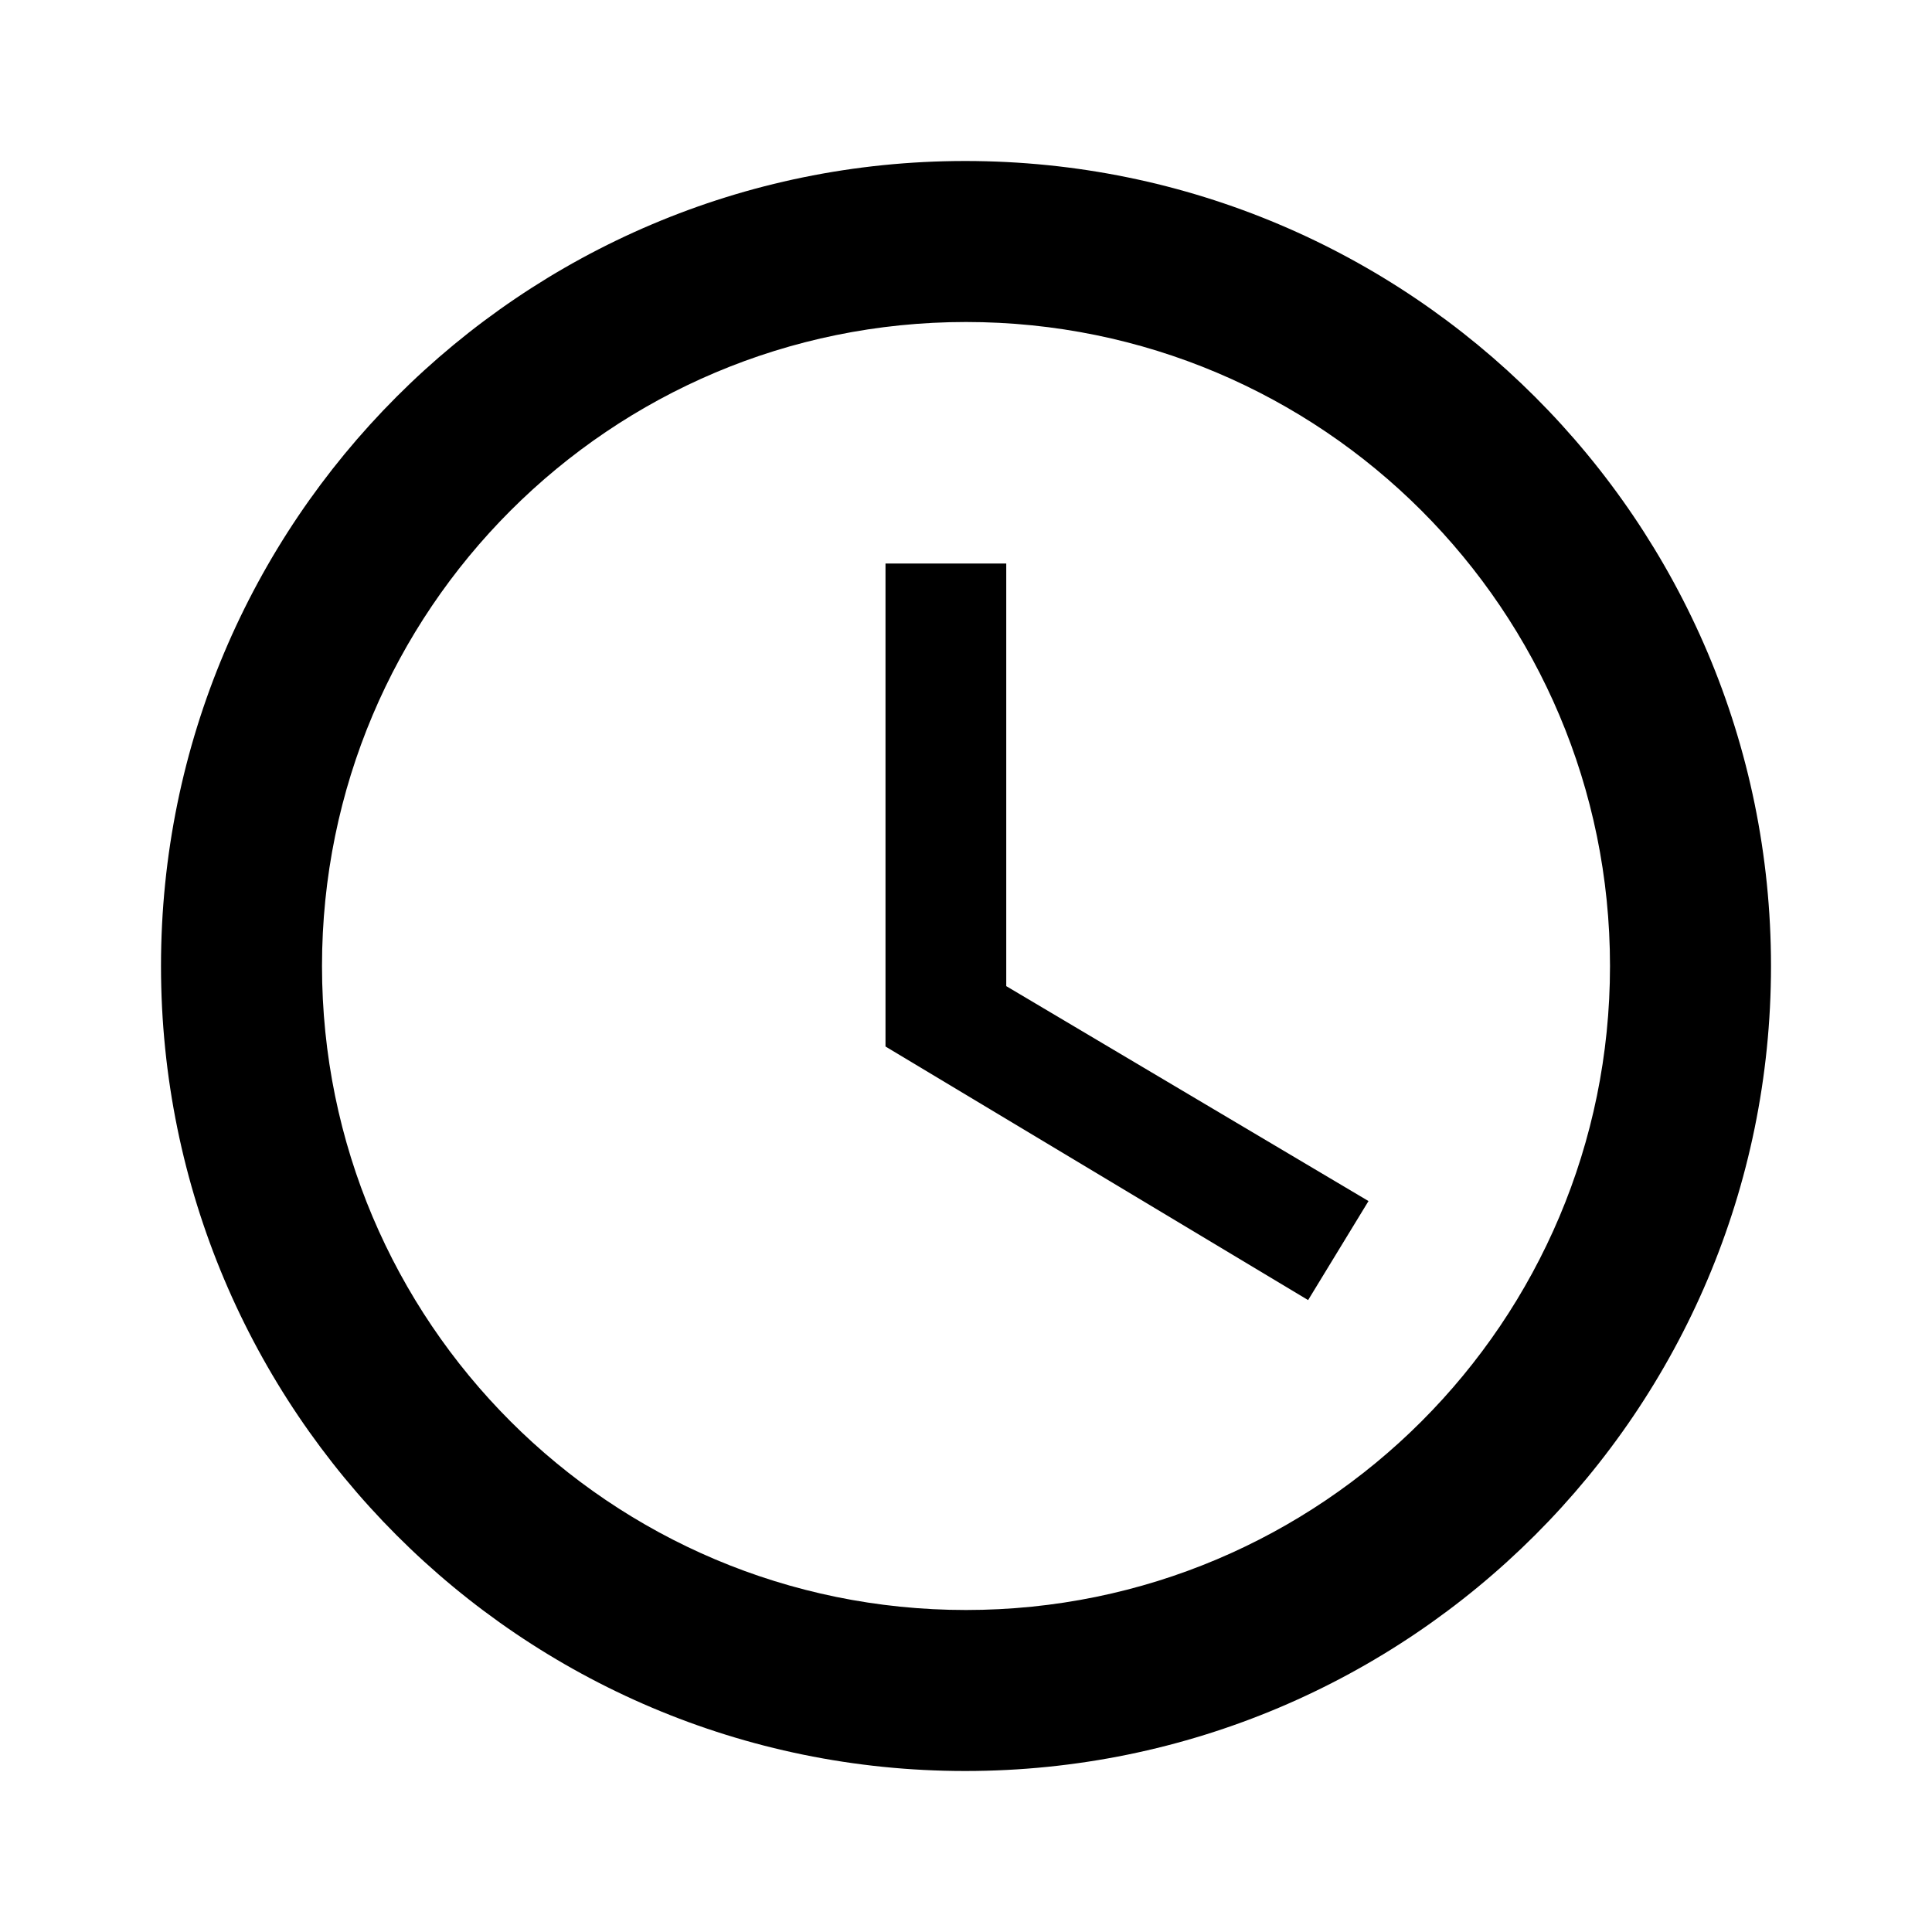
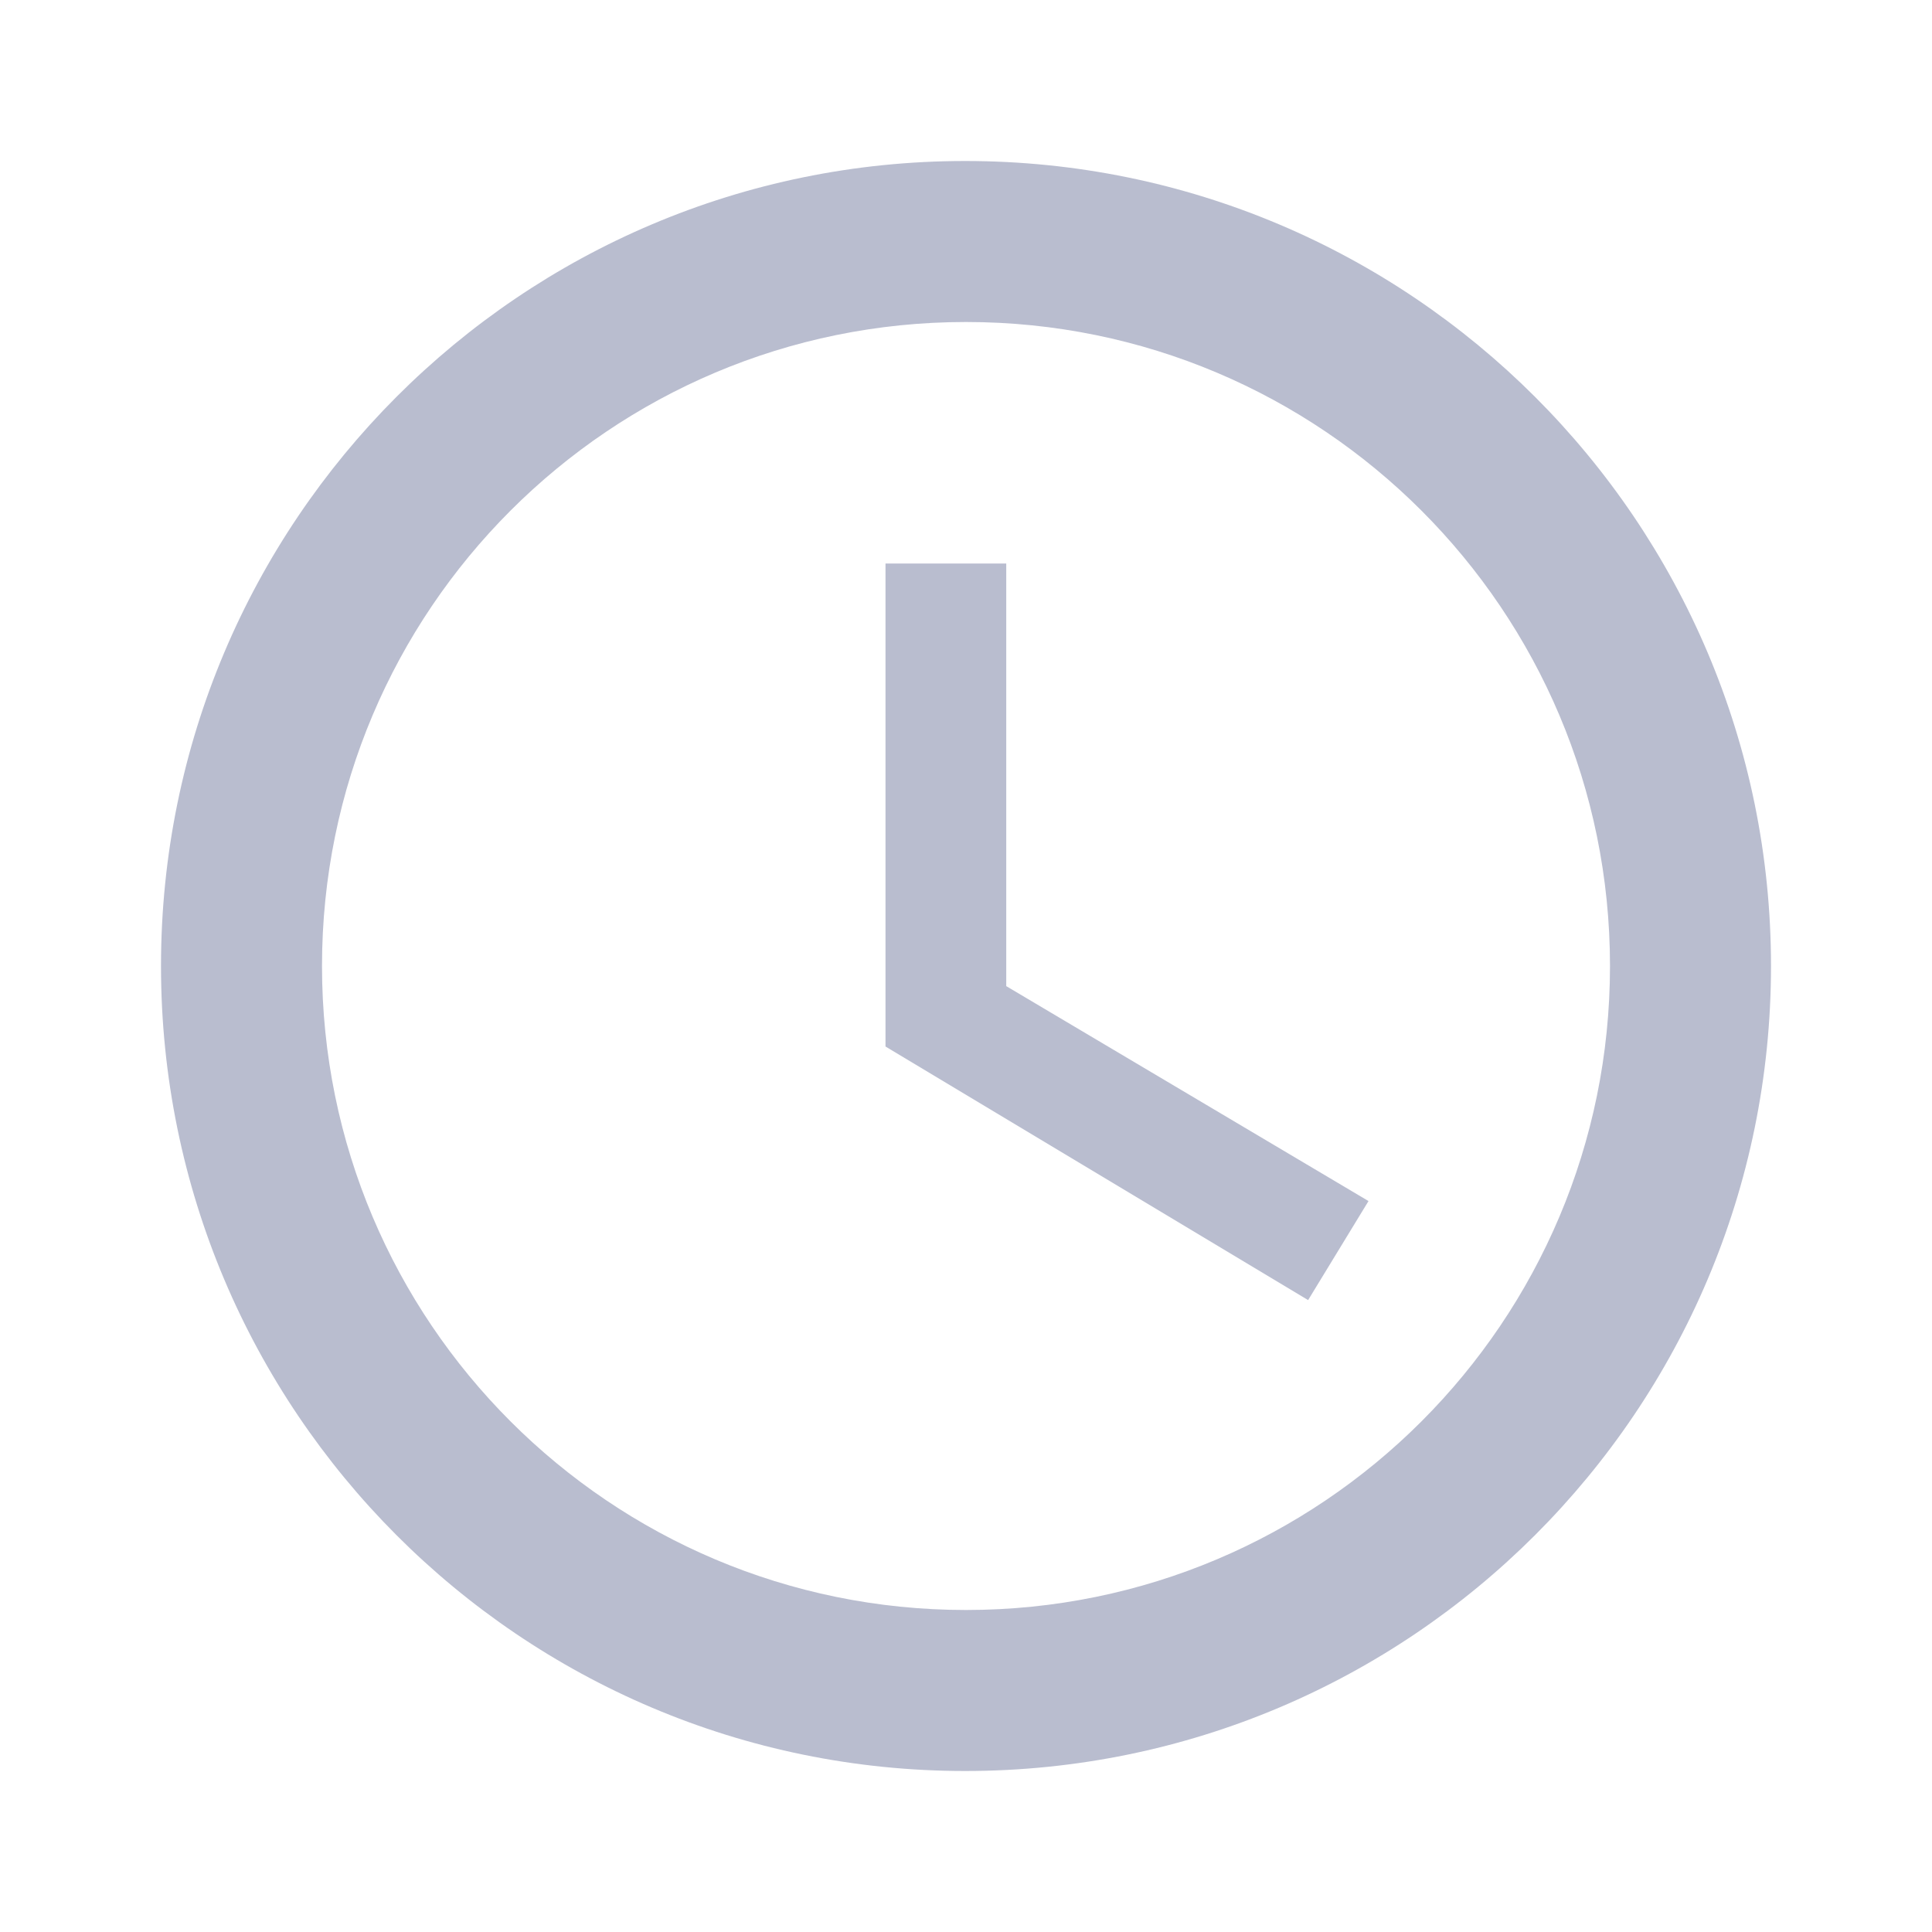
- <svg xmlns="http://www.w3.org/2000/svg" height="24px" viewBox="0 0 24 24" width="24px">
+ <svg xmlns="http://www.w3.org/2000/svg" fill="#b9bdcf" height="24px" viewBox="0 0 24 24" width="24px">
  <path d="M0 0h24v24H0z" fill="none" />
  <path d="M11.99 2C6.47 2 2 6.48 2 12s4.47 10 9.99 10C17.52 22 22 17.52 22 12S17.52 2 11.99 2zM12 20c-4.42 0-8-3.58-8-8s3.58-8 8-8 8 3.58 8 8-3.58 8-8 8z" />
  <path d="M12.5 7H11v6l5.25 3.15.75-1.23-4.5-2.67z" />
</svg>
